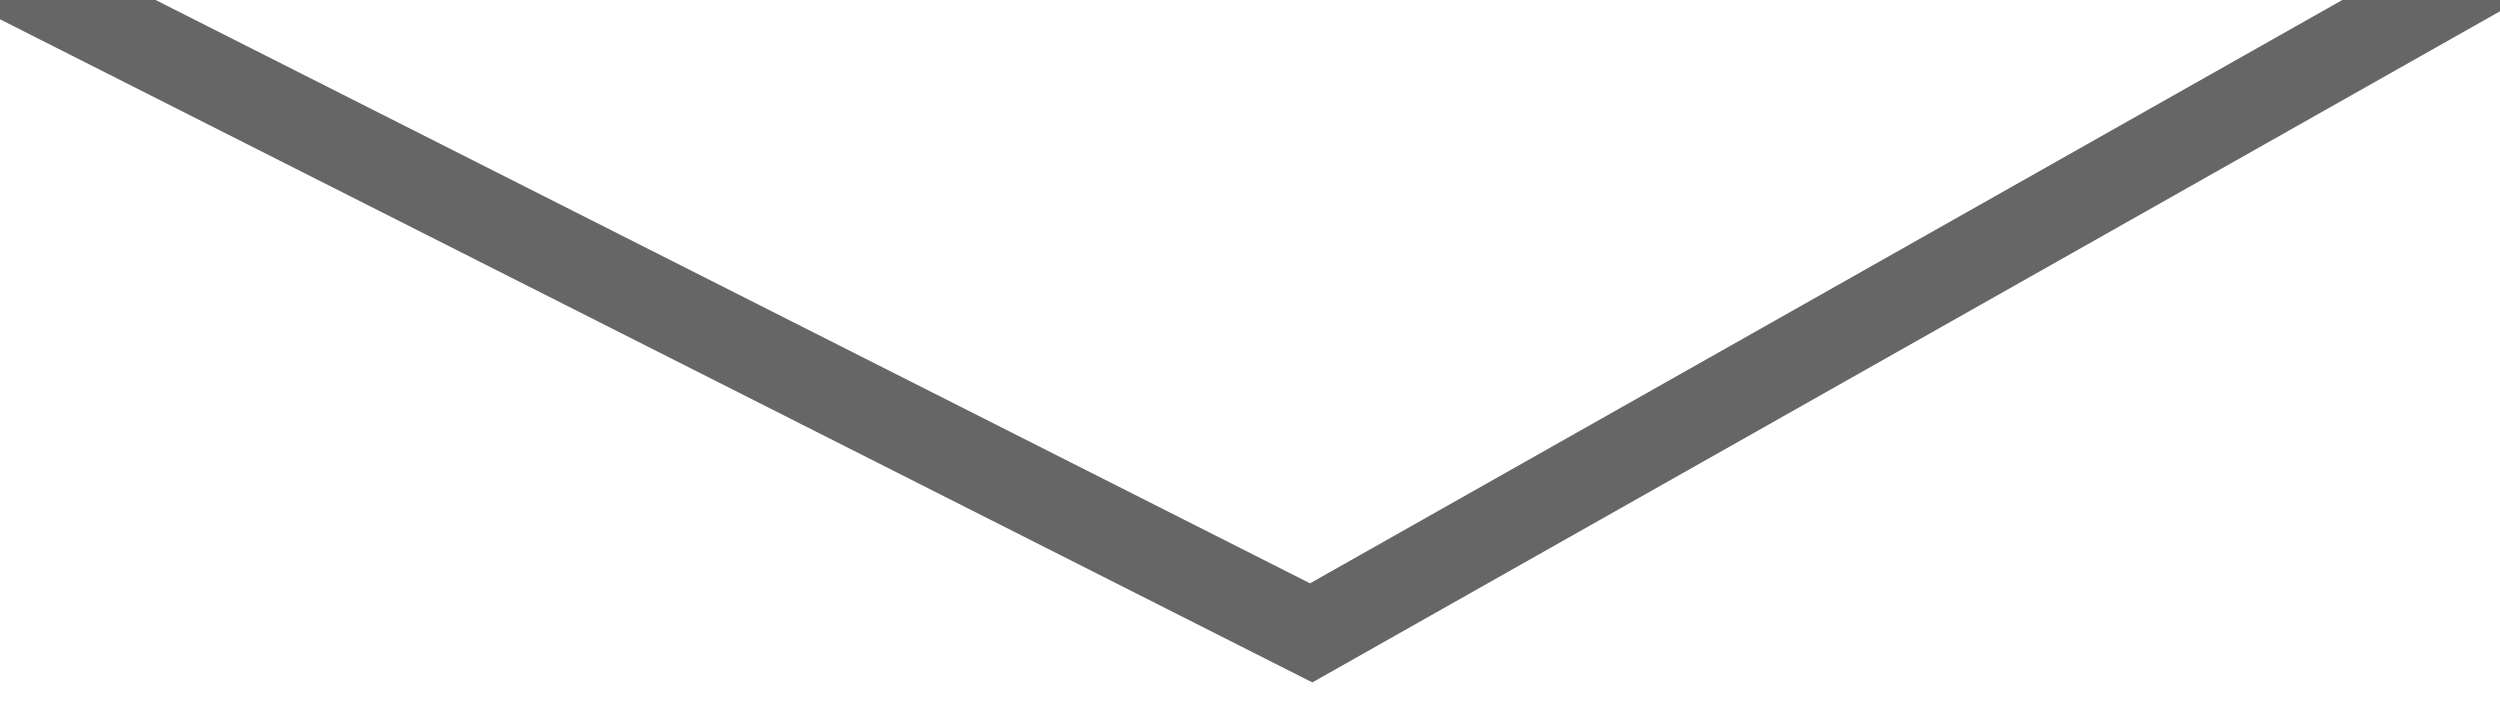
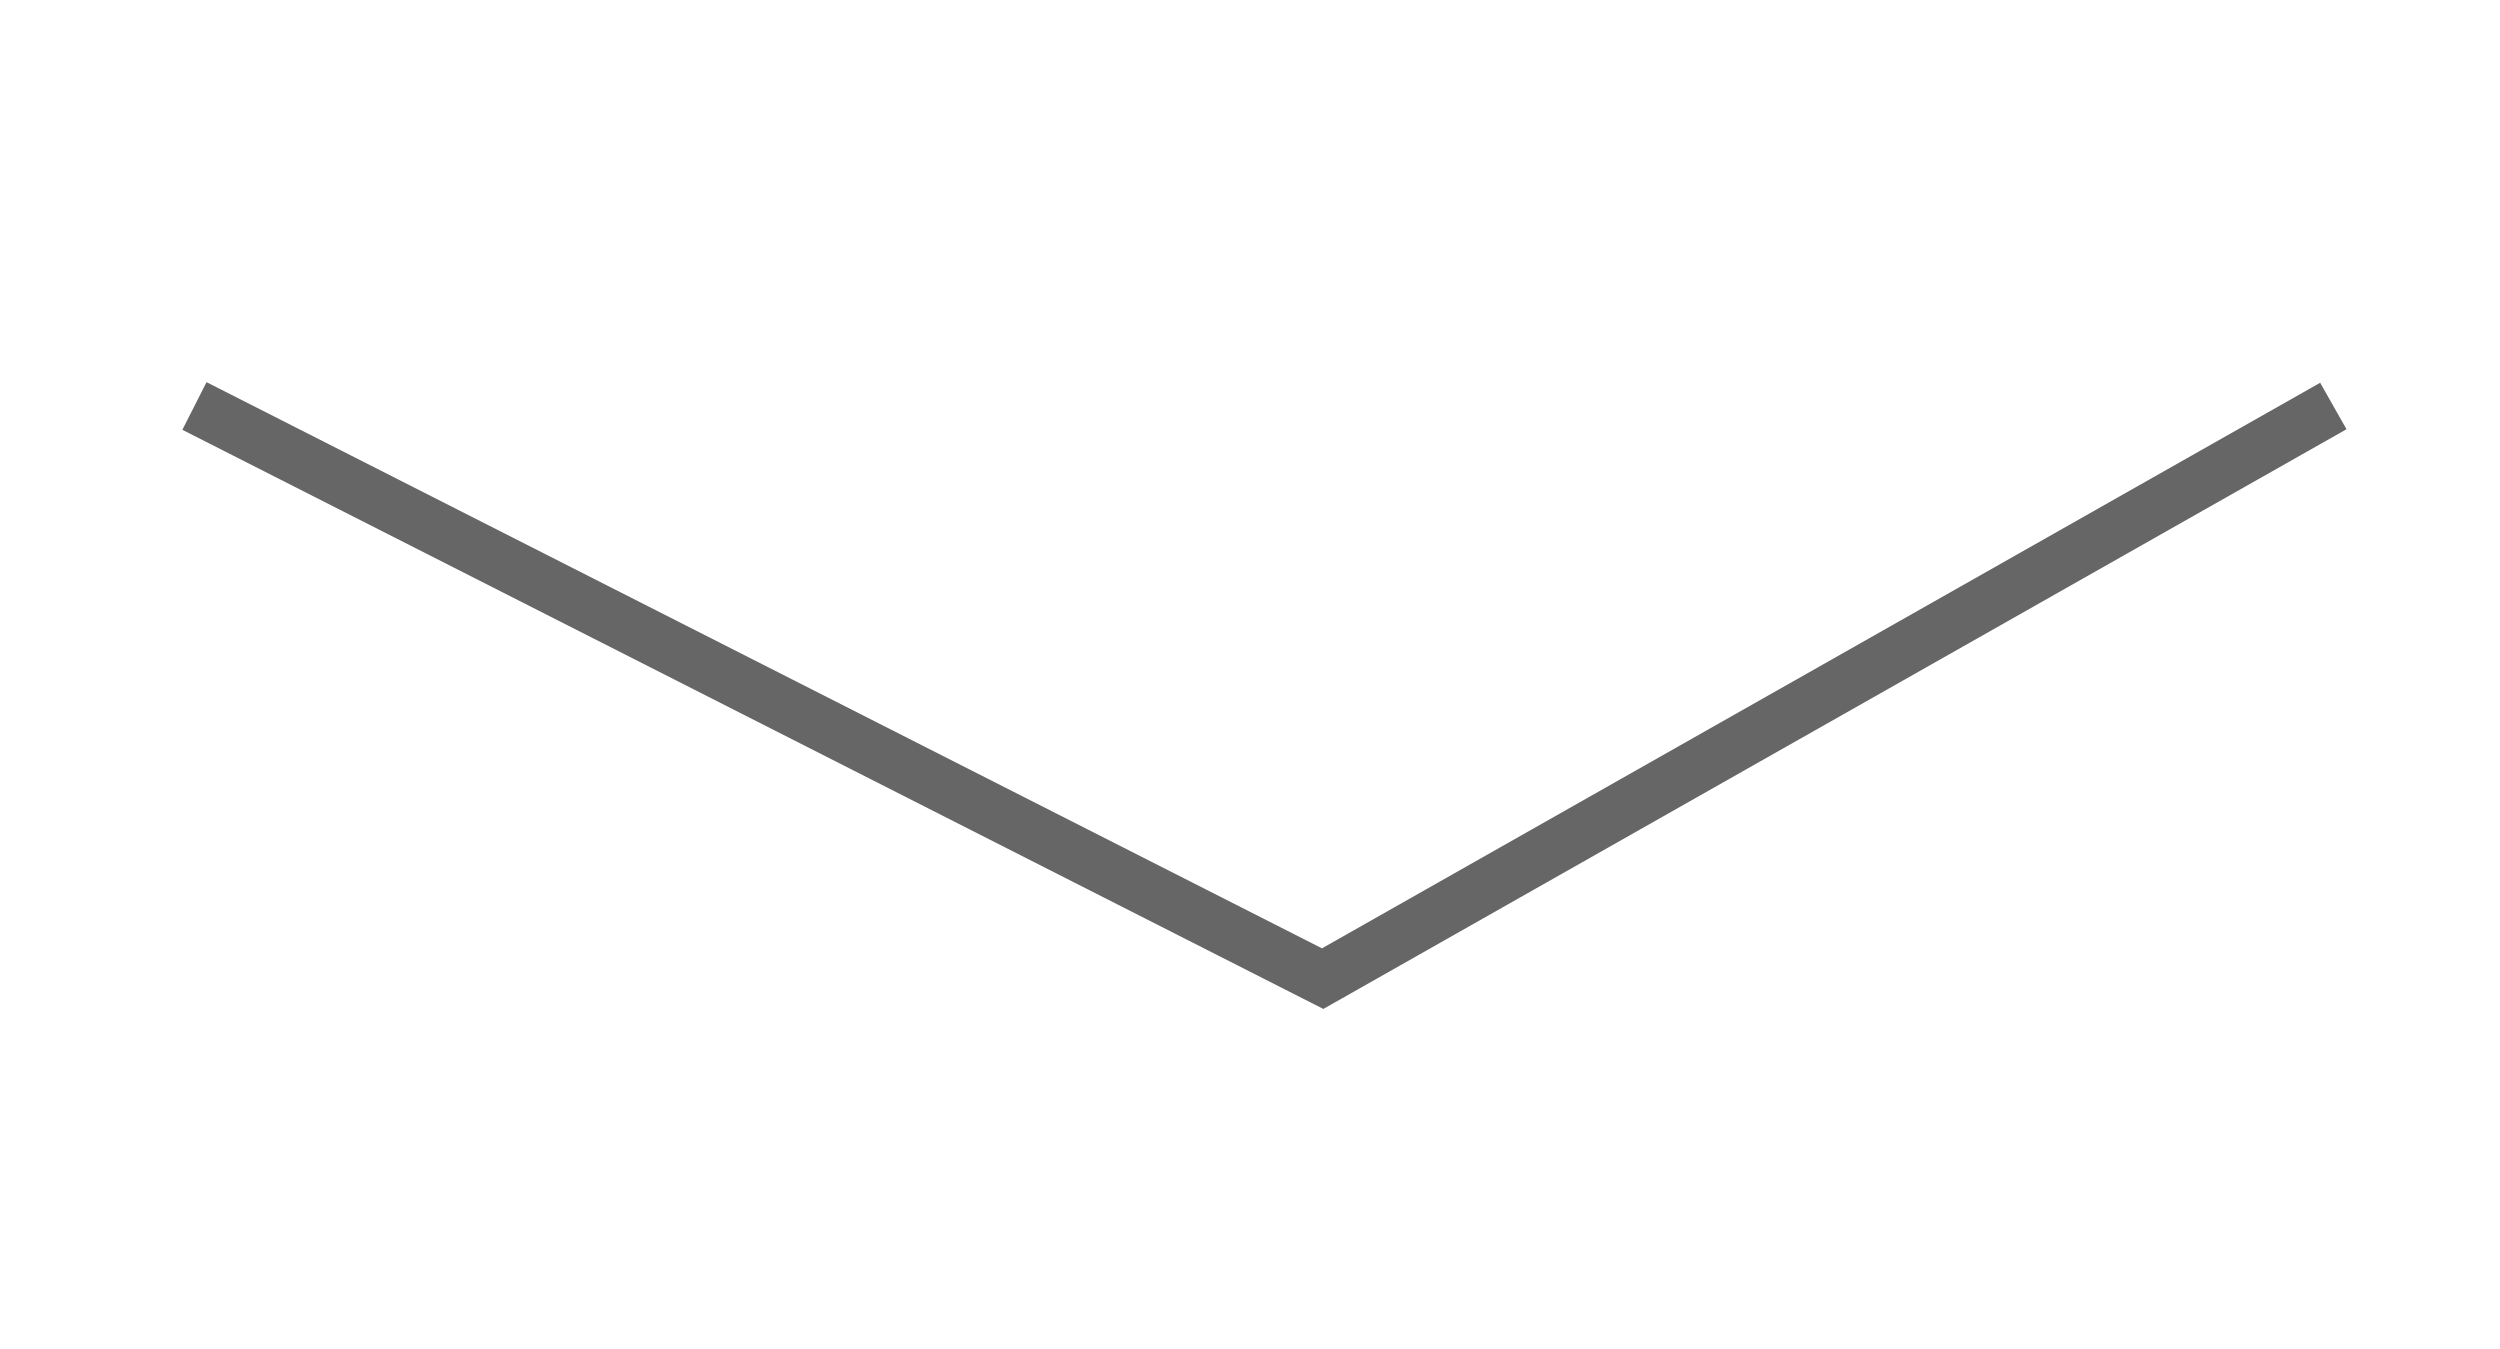
- <svg xmlns="http://www.w3.org/2000/svg" version="1.1" id="Layer_1" x="0px" y="0px" viewBox="35.5 76.6 71.5 20.1" enable-background="new 35.5 76.6 71.5 20.1" xml:space="preserve">
-   <polyline fill="none" stroke="#666666" stroke-width="2.5" stroke-miterlimit="10" points="35.2,75.6 73,94.7 106.8,75.6 " />
+ <svg xmlns="http://www.w3.org/2000/svg" version="1.1" id="Layer_1" x="0px" y="0px" viewBox="26 92.1 117 63.1" enable-background="new 26 92.1 117 63.1" xml:space="preserve">
+   <g>
+     <polyline fill="none" stroke="#666666" stroke-width="2.5" stroke-miterlimit="10" points="35.1,111.1 87.9,137.9 135.2,111.1  " />
+     <rect x="26" y="92.1" fill="none" width="117" height="63.1" />
+   </g>
</svg>
